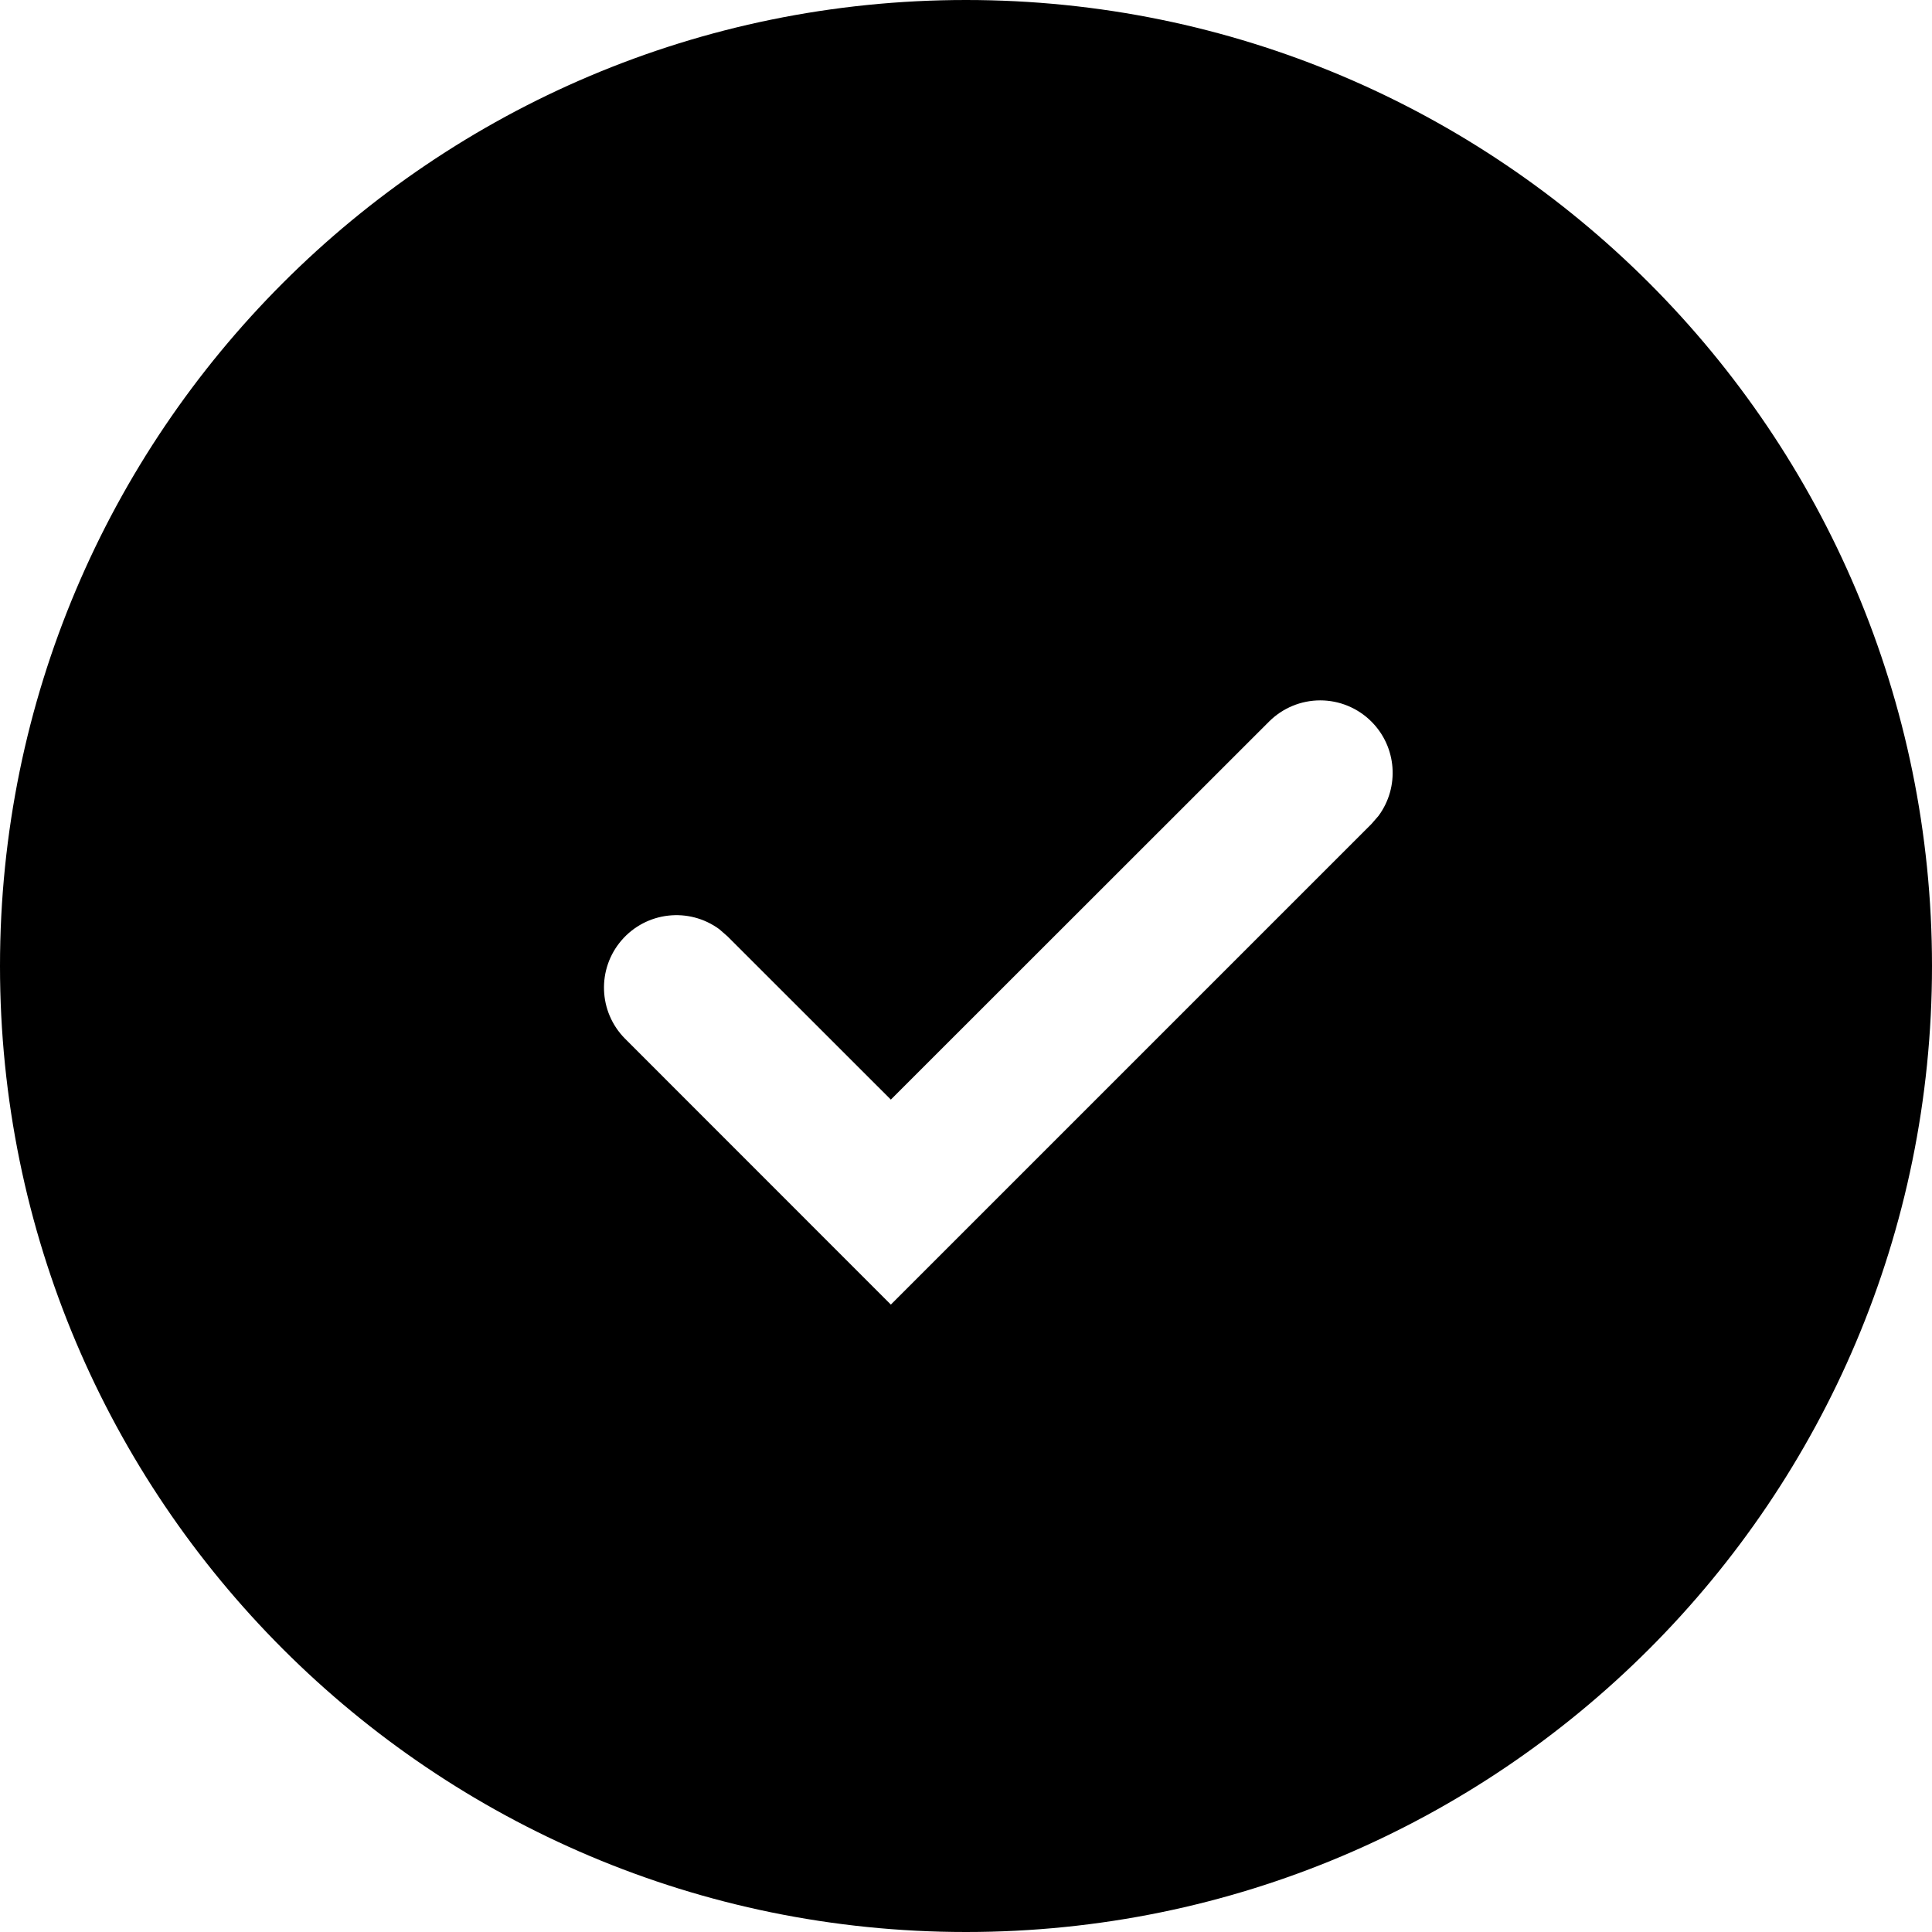
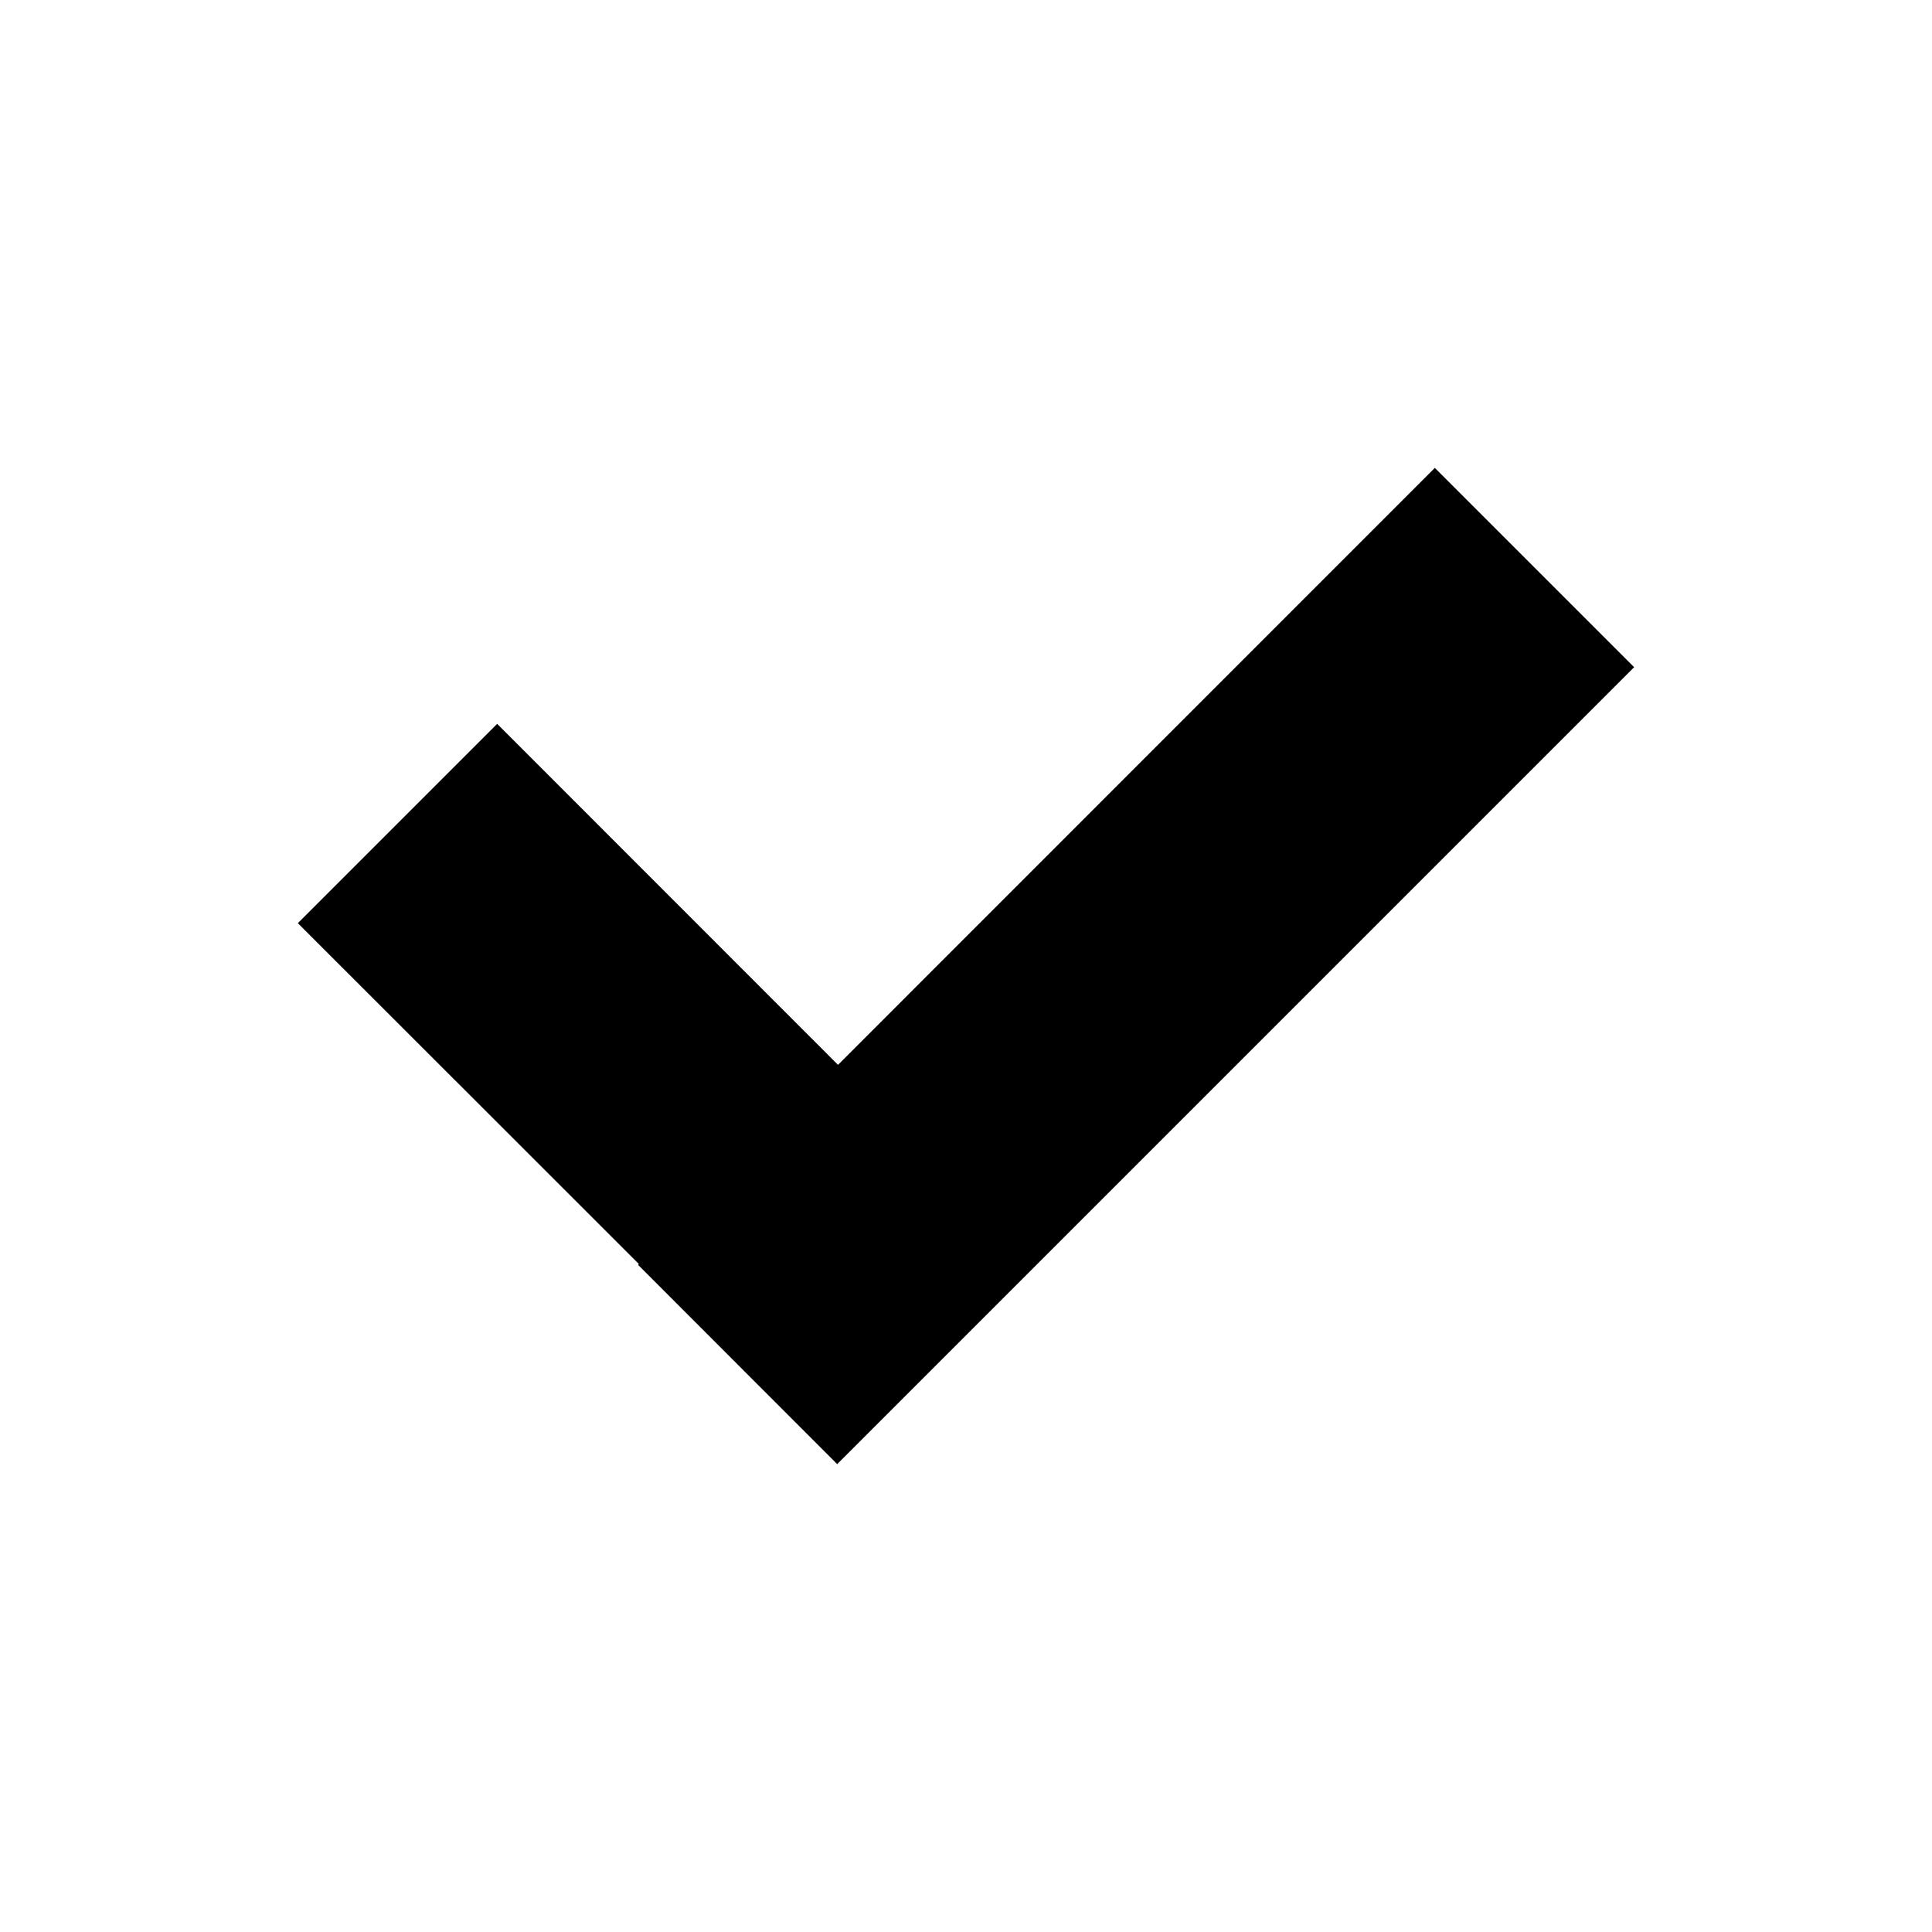
- <svg xmlns="http://www.w3.org/2000/svg" viewBox="0 0 20 20">
-   <path fill="currentColor" fill-rule="evenodd" d="M10 0c5.523 0 10 4.477 10 10s-4.477 10-10 10S0 15.523 0 10 4.477 0 10 0zm4.197 7.47a.749.749 0 0 0-1.06 0l-3.915 3.913L7.53 9.692l-.084-.073a.75.75 0 0 0-.976 1.133l2.752 2.753 4.975-4.975.073-.084a.75.75 0 0 0-.073-.976z" />
+ <svg xmlns="http://www.w3.org/2000/svg" width="12" height="12" viewBox="0 0 12 12" fill="currentColor">
+   <path fill-rule="evenodd" clip-rule="evenodd" d="m3.968 7.851-.005.005L5.2 9.094l4.95-4.95-1.238-1.238-3.707 3.708-2.117-2.118L1.85 5.734z" />
</svg>
